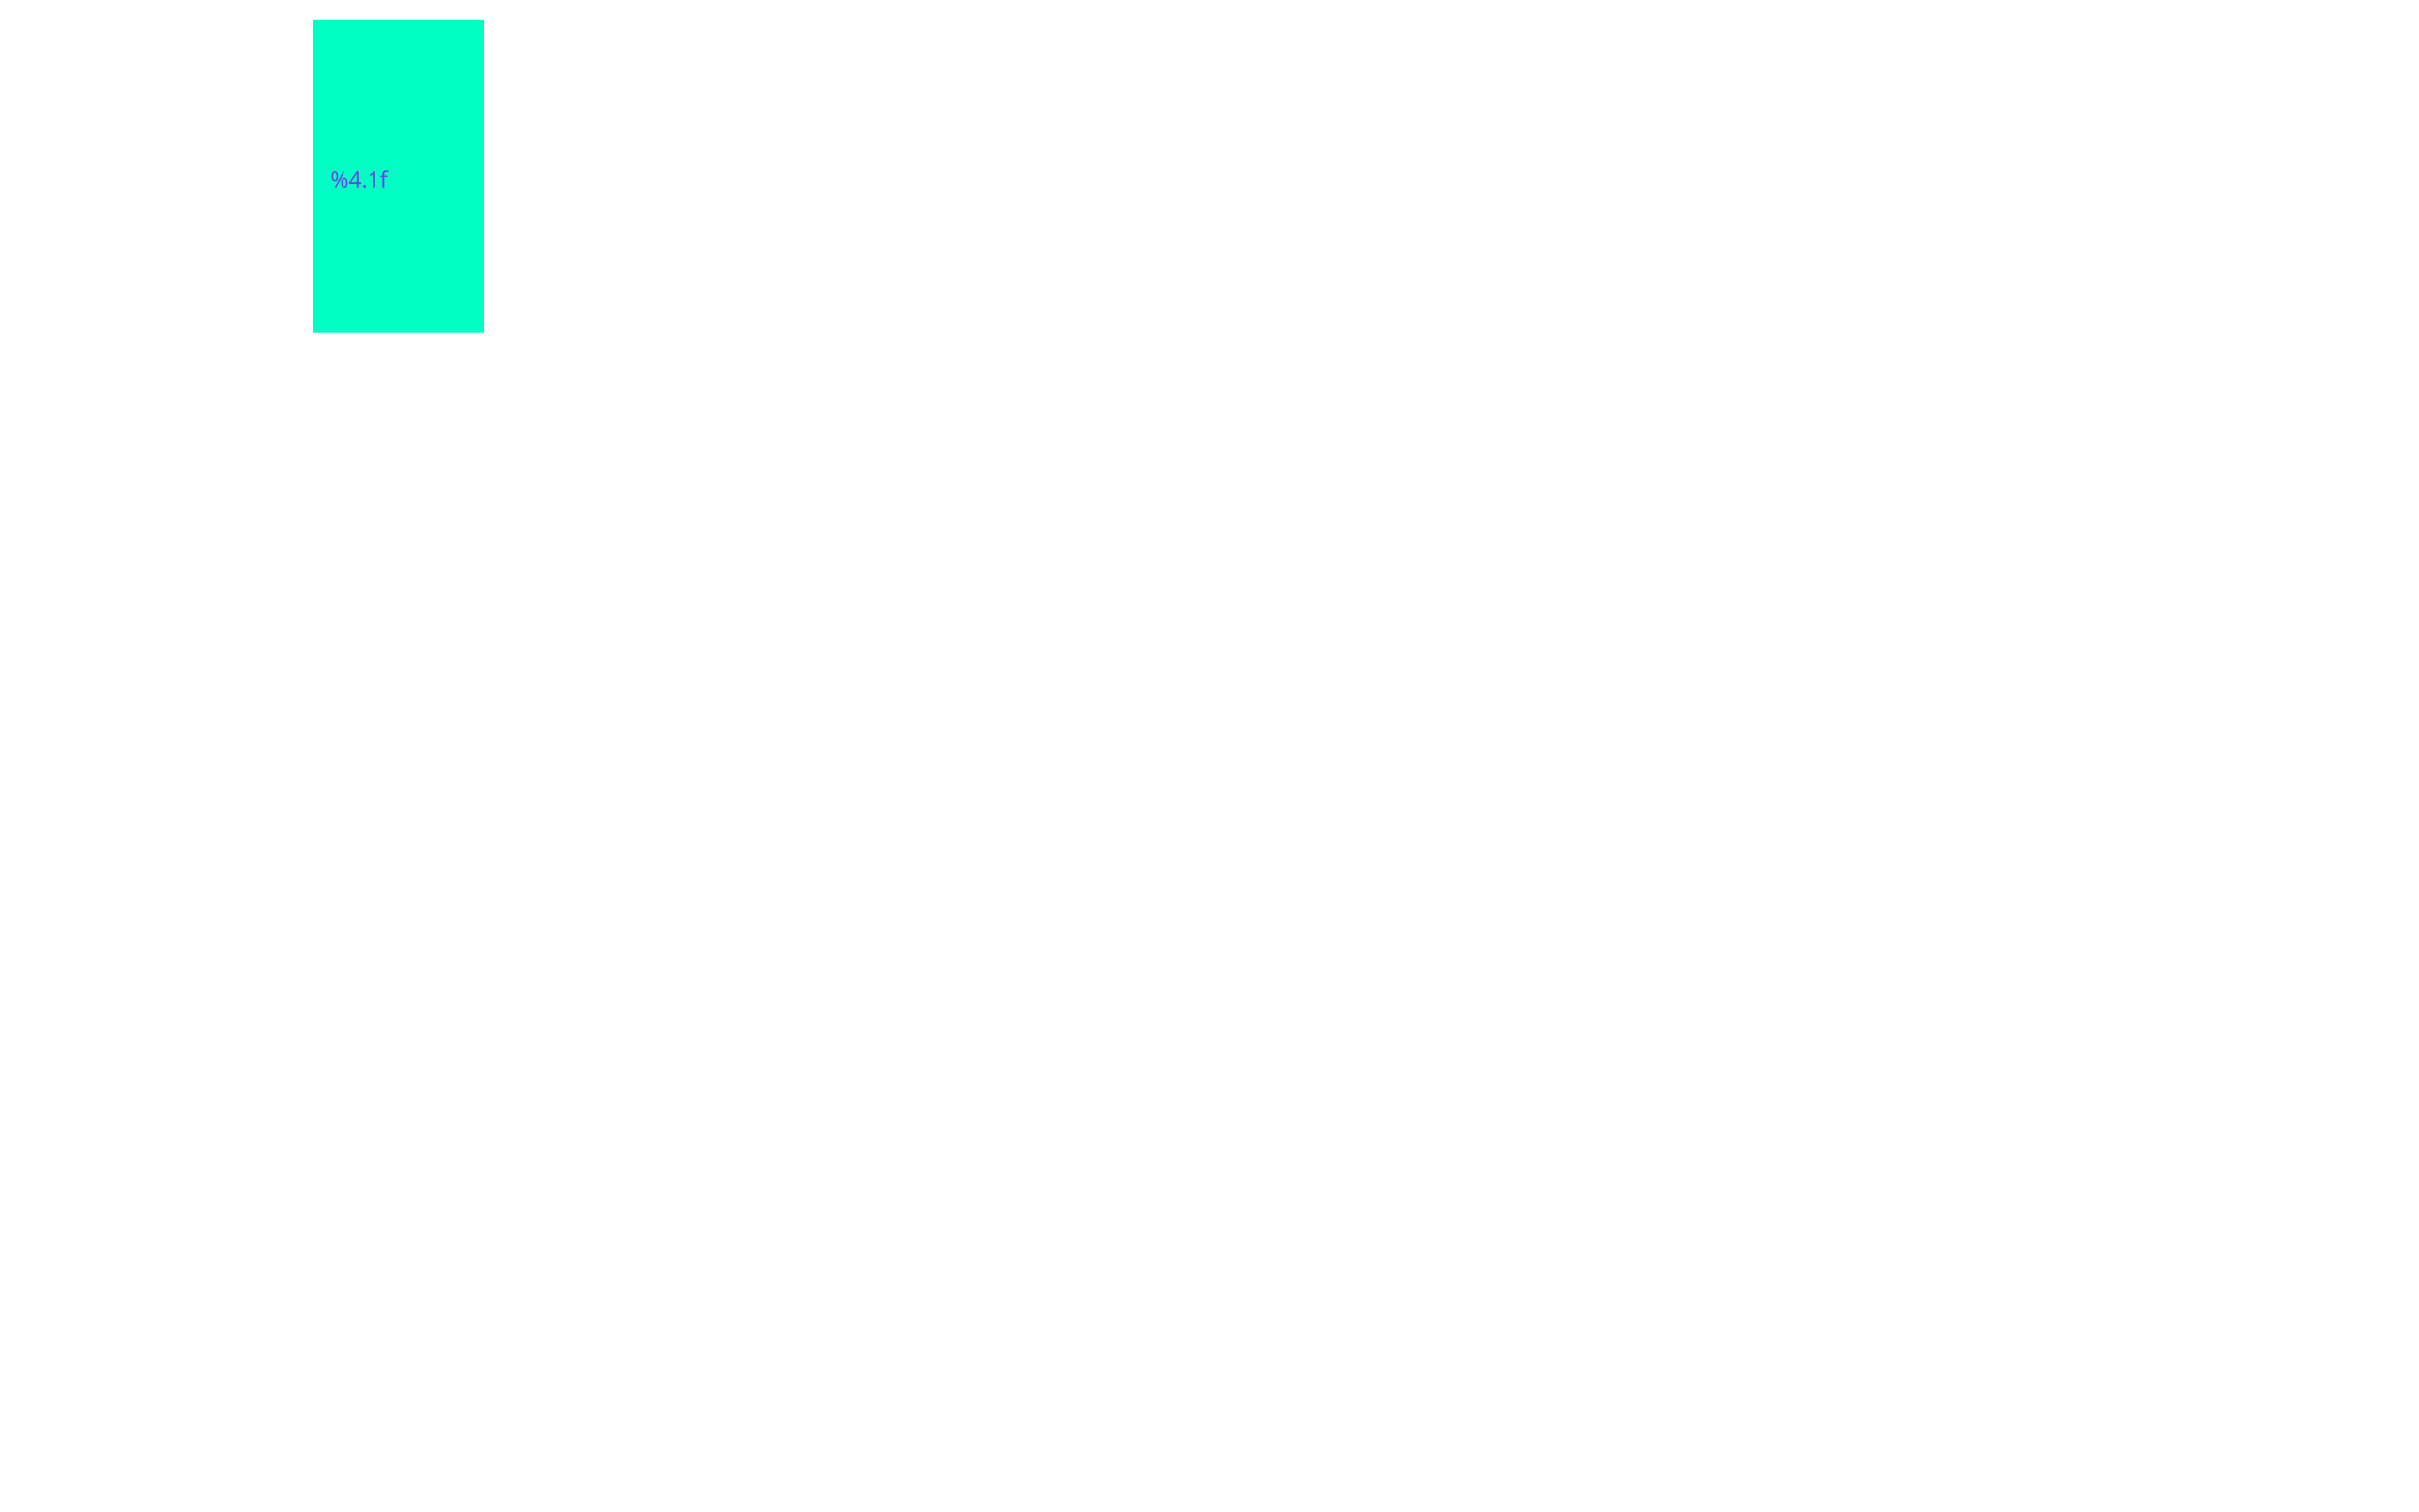
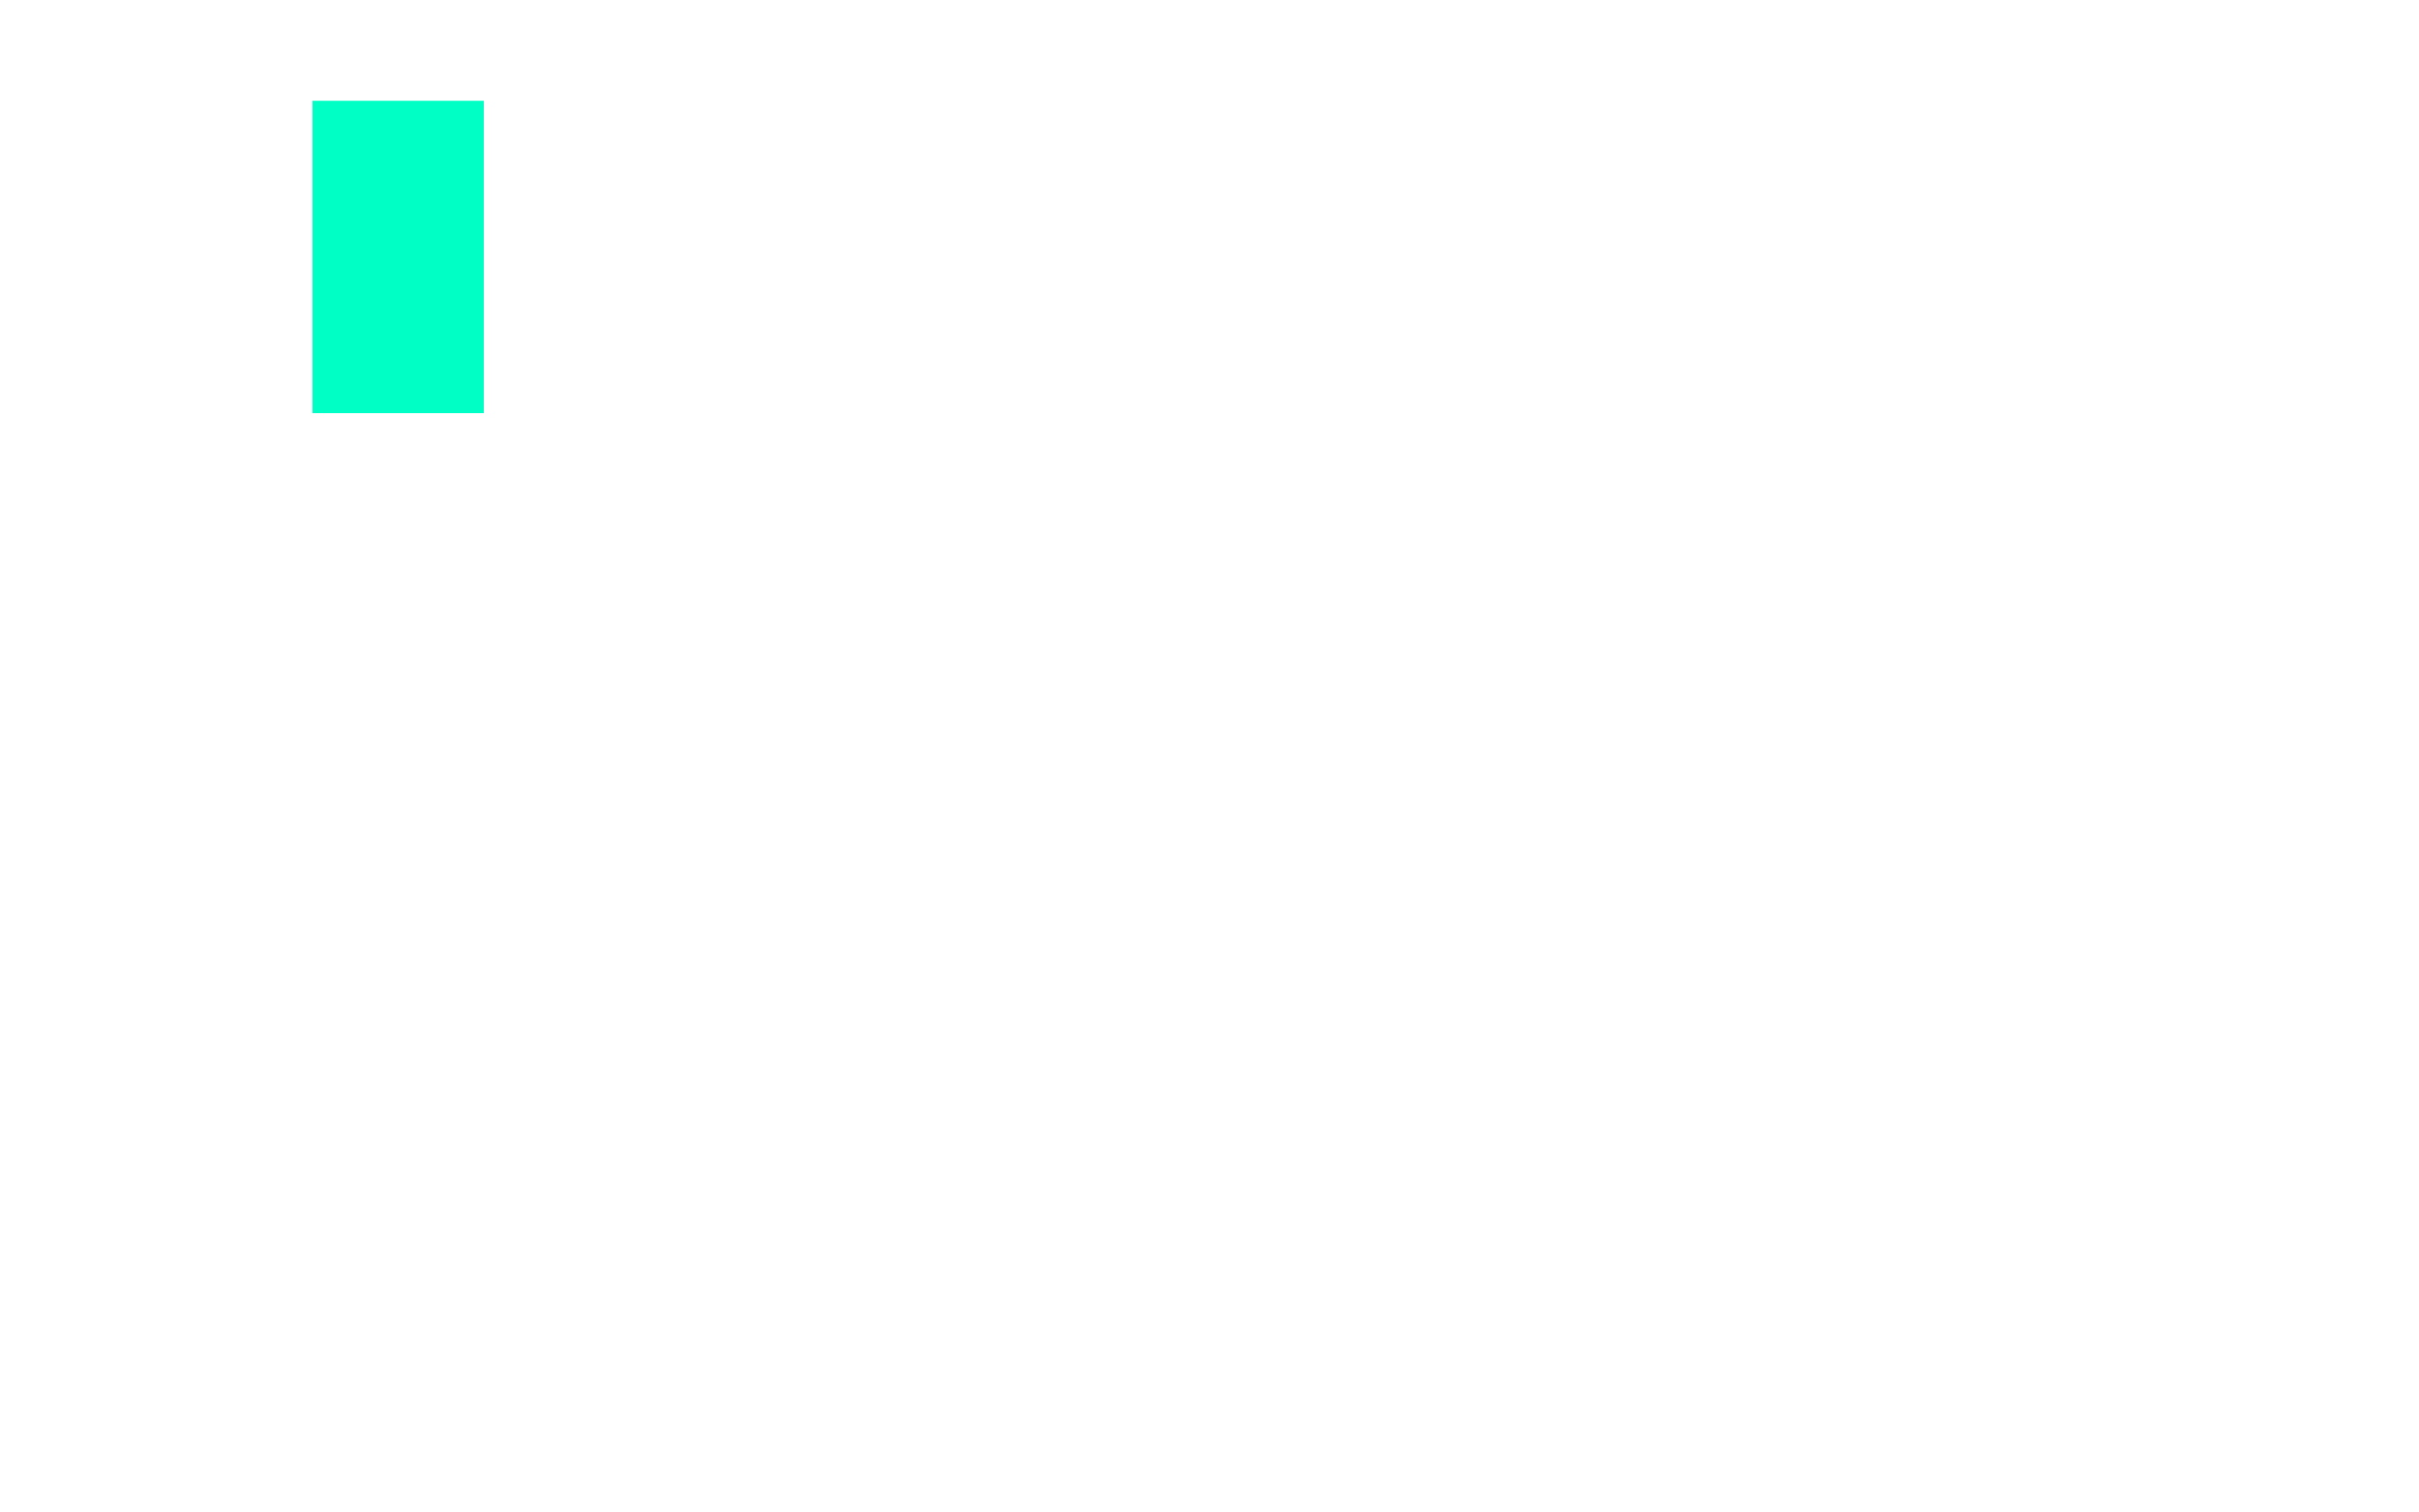
<svg xmlns="http://www.w3.org/2000/svg" xmlns:ns1="http://www.openswatchbook.org/uri/2009/osb" width="2400" height="1500" id="svg2" version="1.1">
  <defs id="defs4">
    <linearGradient id="linearGradient9879" ns1:paint="solid">
      <stop style="stop-color:#808080;stop-opacity:1;" offset="0" id="stop9881" />
    </linearGradient>
    <linearGradient id="linearGradient6786" ns1:paint="solid">
      <stop style="stop-color:#008200;stop-opacity:1;" offset="0" id="stop6788" />
    </linearGradient>
    <linearGradient id="linearGradient6768">
      <stop style="stop-color:#c7c9c9;stop-opacity:1;" offset="0" id="stop6770" />
      <stop id="stop6776" offset="0.5" style="stop-color:#747275;stop-opacity:0.498;" />
      <stop style="stop-color:#cea19f;stop-opacity:0;" offset="1" id="stop6772" />
    </linearGradient>
    <linearGradient id="linearGradient6758" ns1:paint="solid">
      <stop style="stop-color:#000000;stop-opacity:1;" offset="0" id="stop6760" />
    </linearGradient>
    <linearGradient id="linearGradient6748" ns1:paint="solid">
      <stop style="stop-color:#000000;stop-opacity:1;" offset="0" id="stop6750" />
    </linearGradient>
    <linearGradient id="linearGradient6645" ns1:paint="solid">
      <stop style="stop-color:#008080;stop-opacity:1;" offset="0" id="stop6647" />
    </linearGradient>
    <linearGradient id="linearGradient6623">
      <stop id="stop6625" offset="0" style="stop-color:#bebebe;stop-opacity:1;" />
      <stop style="stop-color:#c8c8be;stop-opacity:1;" offset="0.5" id="stop6778" />
      <stop id="stop6627" offset="1" style="stop-color:#d2d2d2;stop-opacity:0.587;" />
    </linearGradient>
    <linearGradient id="linearGradient6615">
      <stop style="stop-color:#008080;stop-opacity:1;" offset="0" id="stop6617" />
      <stop style="stop-color:#00f380;stop-opacity:0;" offset="1" id="stop6619" />
    </linearGradient>
    <marker orient="auto" refY="0" refX="0" id="DotS" style="overflow:visible">
      <path id="path3593" d="m -2.5,-1 c 0,2.76 -2.24,5 -5,5 -2.76,0 -5,-2.24 -5,-5 0,-2.76 2.24,-5 5,-5 2.76,0 5,2.24 5,5 z" style="fill-rule:evenodd;stroke:#000000;stroke-width:1pt" transform="matrix(0.2,0,0,0.2,1.48,0.2)" />
    </marker>
    <marker orient="auto" refY="0" refX="0" id="StopM" style="overflow:visible">
      <path id="path3698" d="M 0,5.65 0,-5.65" style="fill:none;fill-opacity:0.75;fill-rule:evenodd;stroke:#000000;stroke-width:1pt" transform="scale(0.4,0.4)" />
    </marker>
    <marker id="RazorWire" refX="0" refY="0" orient="auto" style="overflow:visible">
      <path id="path3758" transform="scale(0.8,0.8)" style="fill:#808080;fill-opacity:1;fill-rule:evenodd;stroke:#000000;stroke-width:0.1pt" d="m 0.023,-0.74 0,1.438 -7.781,2.313 18.437,0 -7.187,-2.313 0,-1.438 7.25,-2.156 -18.469,0 7.75,2.156 z" />
    </marker>
    <marker orient="auto" refY="0" refX="0" id="TriangleOutM" style="overflow:visible">
      <path id="path3671" d="m 5.77,0 -8.65,5 0,-10 8.65,5 z" style="fill-rule:evenodd;stroke:#000000;stroke-width:1pt" transform="scale(0.4,0.4)" />
    </marker>
    <marker orient="auto" refY="0" refX="0" id="TriangleInM" style="overflow:visible">
      <path id="path3662" d="m 5.77,0 -8.65,5 0,-10 8.65,5 z" style="fill-rule:evenodd;stroke:#000000;stroke-width:1pt" transform="scale(-0.4,-0.4)" />
    </marker>
    <marker orient="auto" refY="0" refX="0" id="Arrow1Mend" style="overflow:visible">
      <path id="path3535" d="M 0,0 5,-5 -12.5,0 5,5 0,0 Z" style="fill-rule:evenodd;stroke:#000000;stroke-width:1pt" transform="matrix(-0.4,0,0,-0.4,-4,0)" />
    </marker>
    <linearGradient id="linearGradient3516" ns1:paint="solid">
      <stop style="stop-color:#008080;stop-opacity:1;" offset="0" id="stop3518" />
    </linearGradient>
    <marker orient="auto" refY="0" refX="0" id="Arrow2Mend" style="overflow:visible">
      <path id="path4866" style="fill-rule:evenodd;stroke-width:0.625;stroke-linejoin:round" d="M 8.719,4.034 -2.207,0.016 8.719,-4.002 c -1.745,2.372 -1.735,5.617 -6e-7,8.035 z" transform="scale(-0.6,-0.6)" />
    </marker>
    <marker style="overflow:visible" id="Arrow2Mstart" refX="0" refY="0" orient="auto">
      <path transform="scale(0.6,0.6)" d="M 8.719,4.034 -2.207,0.016 8.719,-4.002 c -1.745,2.372 -1.735,5.617 -6e-7,8.035 z" style="fill-rule:evenodd;stroke-width:0.625;stroke-linejoin:round" id="path944" />
    </marker>
    <marker style="overflow:visible" id="Arrow1Sstart" refX="0" refY="0" orient="auto">
      <path transform="matrix(0.2,0,0,0.2,1.2,0)" style="fill-rule:evenodd;stroke:#000000;stroke-width:1pt" d="M 0,0 5,-5 -12.5,0 5,5 0,0 Z" id="path932" />
    </marker>
    <marker style="overflow:visible" id="TriangleInL" refX="0" refY="0" orient="auto">
      <path transform="scale(-0.8,-0.8)" style="fill-rule:evenodd;stroke:#000000;stroke-width:1pt" d="m 5.77,0 -8.65,5 0,-10 8.65,5 z" id="path1053" />
    </marker>
    <marker style="overflow:visible" id="Arrow1Lstart" refX="0" refY="0" orient="auto">
      <path transform="matrix(0.8,0,0,0.8,10,0)" style="fill-rule:evenodd;stroke:#000000;stroke-width:1pt" d="M 0,0 5,-5 -12.5,0 5,5 0,0 Z" id="path920" />
    </marker>
    <marker orient="auto" refY="0" refX="0" id="Arrow2Mend-1" style="overflow:visible">
      <path id="path4866-7" style="fill-rule:evenodd;stroke-width:0.625;stroke-linejoin:round" d="M 8.719,4.034 -2.207,0.016 8.719,-4.002 c -1.745,2.372 -1.735,5.617 -6e-7,8.035 z" transform="scale(-0.6,-0.6)" />
    </marker>
    <filter id="filter9901" style="color-interpolation-filters:sRGB">
      <feGaussianBlur id="feGaussianBlur9903" result="result6" stdDeviation="5" />
      <feComposite id="feComposite9905" in2="result6" operator="atop" in="SourceGraphic" result="result91" />
      <feComposite id="feComposite9907" in2="result91" operator="in" result="result92" />
      <feComposite id="feComposite9909" in2="result92" operator="in" />
    </filter>
    <filter id="filter9901-4" style="color-interpolation-filters:sRGB">
      <feGaussianBlur id="feGaussianBlur9903-5" result="result6" stdDeviation="5" />
      <feComposite id="feComposite9905-8" in2="result6" operator="atop" in="SourceGraphic" result="result91" />
      <feComposite id="feComposite9907-8" in2="result91" operator="in" result="result92" />
      <feComposite id="feComposite9909-1" in2="result92" operator="in" />
    </filter>
    <filter id="filter10351" style="color-interpolation-filters:sRGB">
      <feGaussianBlur id="feGaussianBlur10353" stdDeviation="3" />
    </filter>
    <filter id="filter10351-1" style="color-interpolation-filters:sRGB">
      <feGaussianBlur id="feGaussianBlur10353-4" stdDeviation="3" />
    </filter>
    <filter id="filter10351-1-8" style="color-interpolation-filters:sRGB">
      <feGaussianBlur id="feGaussianBlur10353-4-2" stdDeviation="3" />
    </filter>
    <filter id="filter10351-1-8-5" style="color-interpolation-filters:sRGB">
      <feGaussianBlur id="feGaussianBlur10353-4-2-2" stdDeviation="3" />
    </filter>
    <filter id="filter10351-1-8-5-9" style="color-interpolation-filters:sRGB">
      <feGaussianBlur id="feGaussianBlur10353-4-2-2-8" stdDeviation="3" />
    </filter>
    <filter id="filter10351-1-8-5-9-8" style="color-interpolation-filters:sRGB">
      <feGaussianBlur id="feGaussianBlur10353-4-2-2-8-6" stdDeviation="3" />
    </filter>
    <filter id="filter10351-1-8-5-9-8-8" style="color-interpolation-filters:sRGB">
      <feGaussianBlur id="feGaussianBlur10353-4-2-2-8-6-6" stdDeviation="3" />
    </filter>
    <filter id="filter10351-1-8-5-9-8-8-2" style="color-interpolation-filters:sRGB">
      <feGaussianBlur id="feGaussianBlur10353-4-2-2-8-6-6-3" stdDeviation="3" />
    </filter>
    <filter id="filter10351-1-8-5-9-8-8-2-2" style="color-interpolation-filters:sRGB">
      <feGaussianBlur id="feGaussianBlur10353-4-2-2-8-6-6-3-6" stdDeviation="3" />
    </filter>
    <marker orient="auto" refY="0" refX="0" id="TriangleInM-1" style="overflow:visible">
      <path id="path3662-7" d="m 5.77,0 -8.65,5 0,-10 8.65,5 z" style="fill-rule:evenodd;stroke:#000000;stroke-width:1pt" transform="scale(-0.4,-0.4)" />
    </marker>
    <marker orient="auto" refY="0" refX="0" id="TriangleInM-1-0" style="overflow:visible">
      <path id="path3662-7-9" d="m 5.77,0 -8.65,5 0,-10 8.65,5 z" style="fill-rule:evenodd;stroke:#000000;stroke-width:1pt" transform="scale(-0.4,-0.4)" />
    </marker>
    <filter style="color-interpolation-filters:sRGB" id="filter10351-1-8-5-9-8-8-2-2-7">
      <feGaussianBlur id="feGaussianBlur10353-4-2-2-8-6-6-3-6-5" stdDeviation="3" />
    </filter>
    <filter style="color-interpolation-filters:sRGB" id="filter10351-1-8-5-9-8-8-2-2-7-0">
      <feGaussianBlur id="feGaussianBlur10353-4-2-2-8-6-6-3-6-5-5" stdDeviation="3" />
    </filter>
    <filter style="color-interpolation-filters:sRGB" id="filter10351-1-8-5-9-8-8-2-2-7-8">
      <feGaussianBlur id="feGaussianBlur10353-4-2-2-8-6-6-3-6-5-56" stdDeviation="3" />
    </filter>
    <filter style="color-interpolation-filters:sRGB" id="filter10351-1-8-5-9-8-8-2-2-7-9">
      <feGaussianBlur id="feGaussianBlur10353-4-2-2-8-6-6-3-6-5-4" stdDeviation="3" />
    </filter>
    <filter style="color-interpolation-filters:sRGB" id="filter10351-1-8-5-9-8-8-2-2-7-03">
      <feGaussianBlur id="feGaussianBlur10353-4-2-2-8-6-6-3-6-5-3" stdDeviation="3" />
    </filter>
    <filter style="color-interpolation-filters:sRGB" id="filter10351-1-8-5-9-8-8-2-2-7-4">
      <feGaussianBlur id="feGaussianBlur10353-4-2-2-8-6-6-3-6-5-7" stdDeviation="3" />
    </filter>
    <filter style="color-interpolation-filters:sRGB" id="filter10351-1-8-5-9-8-8-2-2-7-97">
      <feGaussianBlur id="feGaussianBlur10353-4-2-2-8-6-6-3-6-5-9" stdDeviation="3" />
    </filter>
    <filter style="color-interpolation-filters:sRGB" id="filter10351-1-8-5-9-8-8-2-2-7-7">
      <feGaussianBlur id="feGaussianBlur10353-4-2-2-8-6-6-3-6-5-8" stdDeviation="3" />
    </filter>
    <clipPath clipPathUnits="userSpaceOnUse" id="clipPath15175">
      <g id="use15177">
        <g id="g15189" transform="translate(7,52)">
          <g transform="translate(1,52)" id="g15187">
            <flowRoot xml:space="preserve" id="flowRoot15185" style="font-style:normal;font-weight:normal;font-size:37.333px;line-height:1.25;font-family:sans-serif;letter-spacing:0px;word-spacing:0px;fill:#000000;fill-opacity:1;stroke:none" transform="translate(166,-414.6378)">
              <flowRegion id="flowRegion15181" style="font-size:37.333px">
                <rect id="rect15179" width="120" height="110" x="40" y="110" style="font-size:37.333px" />
              </flowRegion>
              <flowPara id="flowPara15183">%5.1f</flowPara>
            </flowRoot>
          </g>
        </g>
      </g>
    </clipPath>
  </defs>
  <g transform="translate(0,447.6378)" id="layer1" style="display:inline">
    <g id="g6430" transform="translate(176,-490)" />
    <g id="g3824" transform="translate(-14,-86)" />
    <text id="text7659-7" y="-788.503" x="-1389.648" style="font-style:normal;font-variant:normal;font-weight:bold;font-stretch:normal;font-size:27.198px;line-height:0%;font-family:'Trebuchet MS';-inkscape-font-specification:'Trebuchet MS, Bold';text-align:end;letter-spacing:0px;word-spacing:0px;writing-mode:lr-tb;text-anchor:end;fill:#000000;fill-opacity:1;stroke:none;stroke-width:2.266px;stroke-linecap:butt;stroke-linejoin:miter;stroke-opacity:1" xml:space="preserve" transform="matrix(1.218682,0,0,0.669622,2015.205,320.7174)">
      <tspan y="-780.823" x="-1389.648" id="tspan7661-4" style="font-size:46.834px;line-height:1.25;stroke-width:2.266px" />
    </text>
    <flowRoot xml:space="preserve" id="flowRoot9499" style="font-style:normal;font-weight:normal;font-size:40px;line-height:1.25;font-family:sans-serif;letter-spacing:0px;word-spacing:0px;fill:#000000;fill-opacity:1;stroke:none" transform="translate(0,-447.6378)">
      <flowRegion id="flowRegion9501">
        <rect id="rect9503" width="120" height="70" x="210" y="110" />
      </flowRegion>
      <flowPara id="flowPara9505">%6.2F</flowPara>
    </flowRoot>
    <flowRoot xml:space="preserve" id="flowRoot15193" style="font-style:normal;font-weight:normal;font-size:32px;line-height:1.25;font-family:sans-serif;letter-spacing:0px;word-spacing:0px;fill:#00ff00;fill-opacity:1;stroke:none" transform="translate(0,-447.6378)">
      <flowRegion id="flowRegion15195" style="font-size:32px;fill:#00ff00">
        <rect id="rect15197" width="120" height="70" x="230" y="150" style="font-size:32px;fill:#00ff00" />
      </flowRegion>
      <flowPara id="flowPara15201" />
    </flowRoot>
    <g id="g15342">
      <g id="g15396" transform="translate(10,20)">
-         <rect transform="scale(-1)" y="137.638" x="-470" height="310" width="170" id="rect15374" style="opacity:1;fill:#00ffc5;fill-opacity:1" />
-         <g transform="translate(199,76)" id="g12925">
-           <text id="text12927" y="-357.638" x="210" style="font-style:normal;font-variant:normal;font-weight:normal;font-stretch:normal;line-height:0%;font-family:'Microsoft Sans Serif';-inkscape-font-specification:'Microsoft Sans Serif';text-align:end;letter-spacing:0px;word-spacing:0px;writing-mode:lr-tb;text-anchor:end;fill:#6a43e5;fill-opacity:1;stroke:none" xml:space="preserve">
-             <tspan y="-357.638" x="210" id="tspan12929" style="font-size:22px;line-height:1.25">%4.1f</tspan>
-           </text>
-         </g>
+         <rect transform="scale(-1)" y="57.638" x="-470" height="310" width="170" id="rect15374" style="opacity:1;fill:#00ffc5;fill-opacity:1" />
+         <flowRoot xml:space="preserve" id="flowRoot15425" style="fill:black;fill-opacity:1;stroke:none;font-family:sans-serif;font-style:normal;font-weight:normal;font-size:32px;line-height:1.25;letter-spacing:0px;word-spacing:0px;">
+           <flowRegion id="flowRegion15427" style="font-size:32px;">
+             <rect id="rect15429" width="120" height="50" x="340" y="150" style="font-size:32px;" />
+           </flowRegion>
+           <flowPara id="flowPara15431" />
+         </flowRoot>
+         <flowRoot xml:space="preserve" id="flowRoot15433" style="font-style:normal;font-weight:normal;font-size:37.333px;line-height:1.25;font-family:sans-serif;letter-spacing:0px;word-spacing:0px;fill:#000080;fill-opacity:1;stroke:none;" transform="translate(-7,-288.6378)">
+           <flowRegion id="flowRegion15435" style="font-size:37.333px;fill:#000080;">
+             <rect id="rect15437" width="140" height="80" x="330" y="100" style="font-size:37.333px;fill:#000080;" />
+           </flowRegion>
+           <flowPara id="flowPara15439">%5.2f</flowPara>
+         </flowRoot>
      </g>
    </g>
  </g>
</svg>
